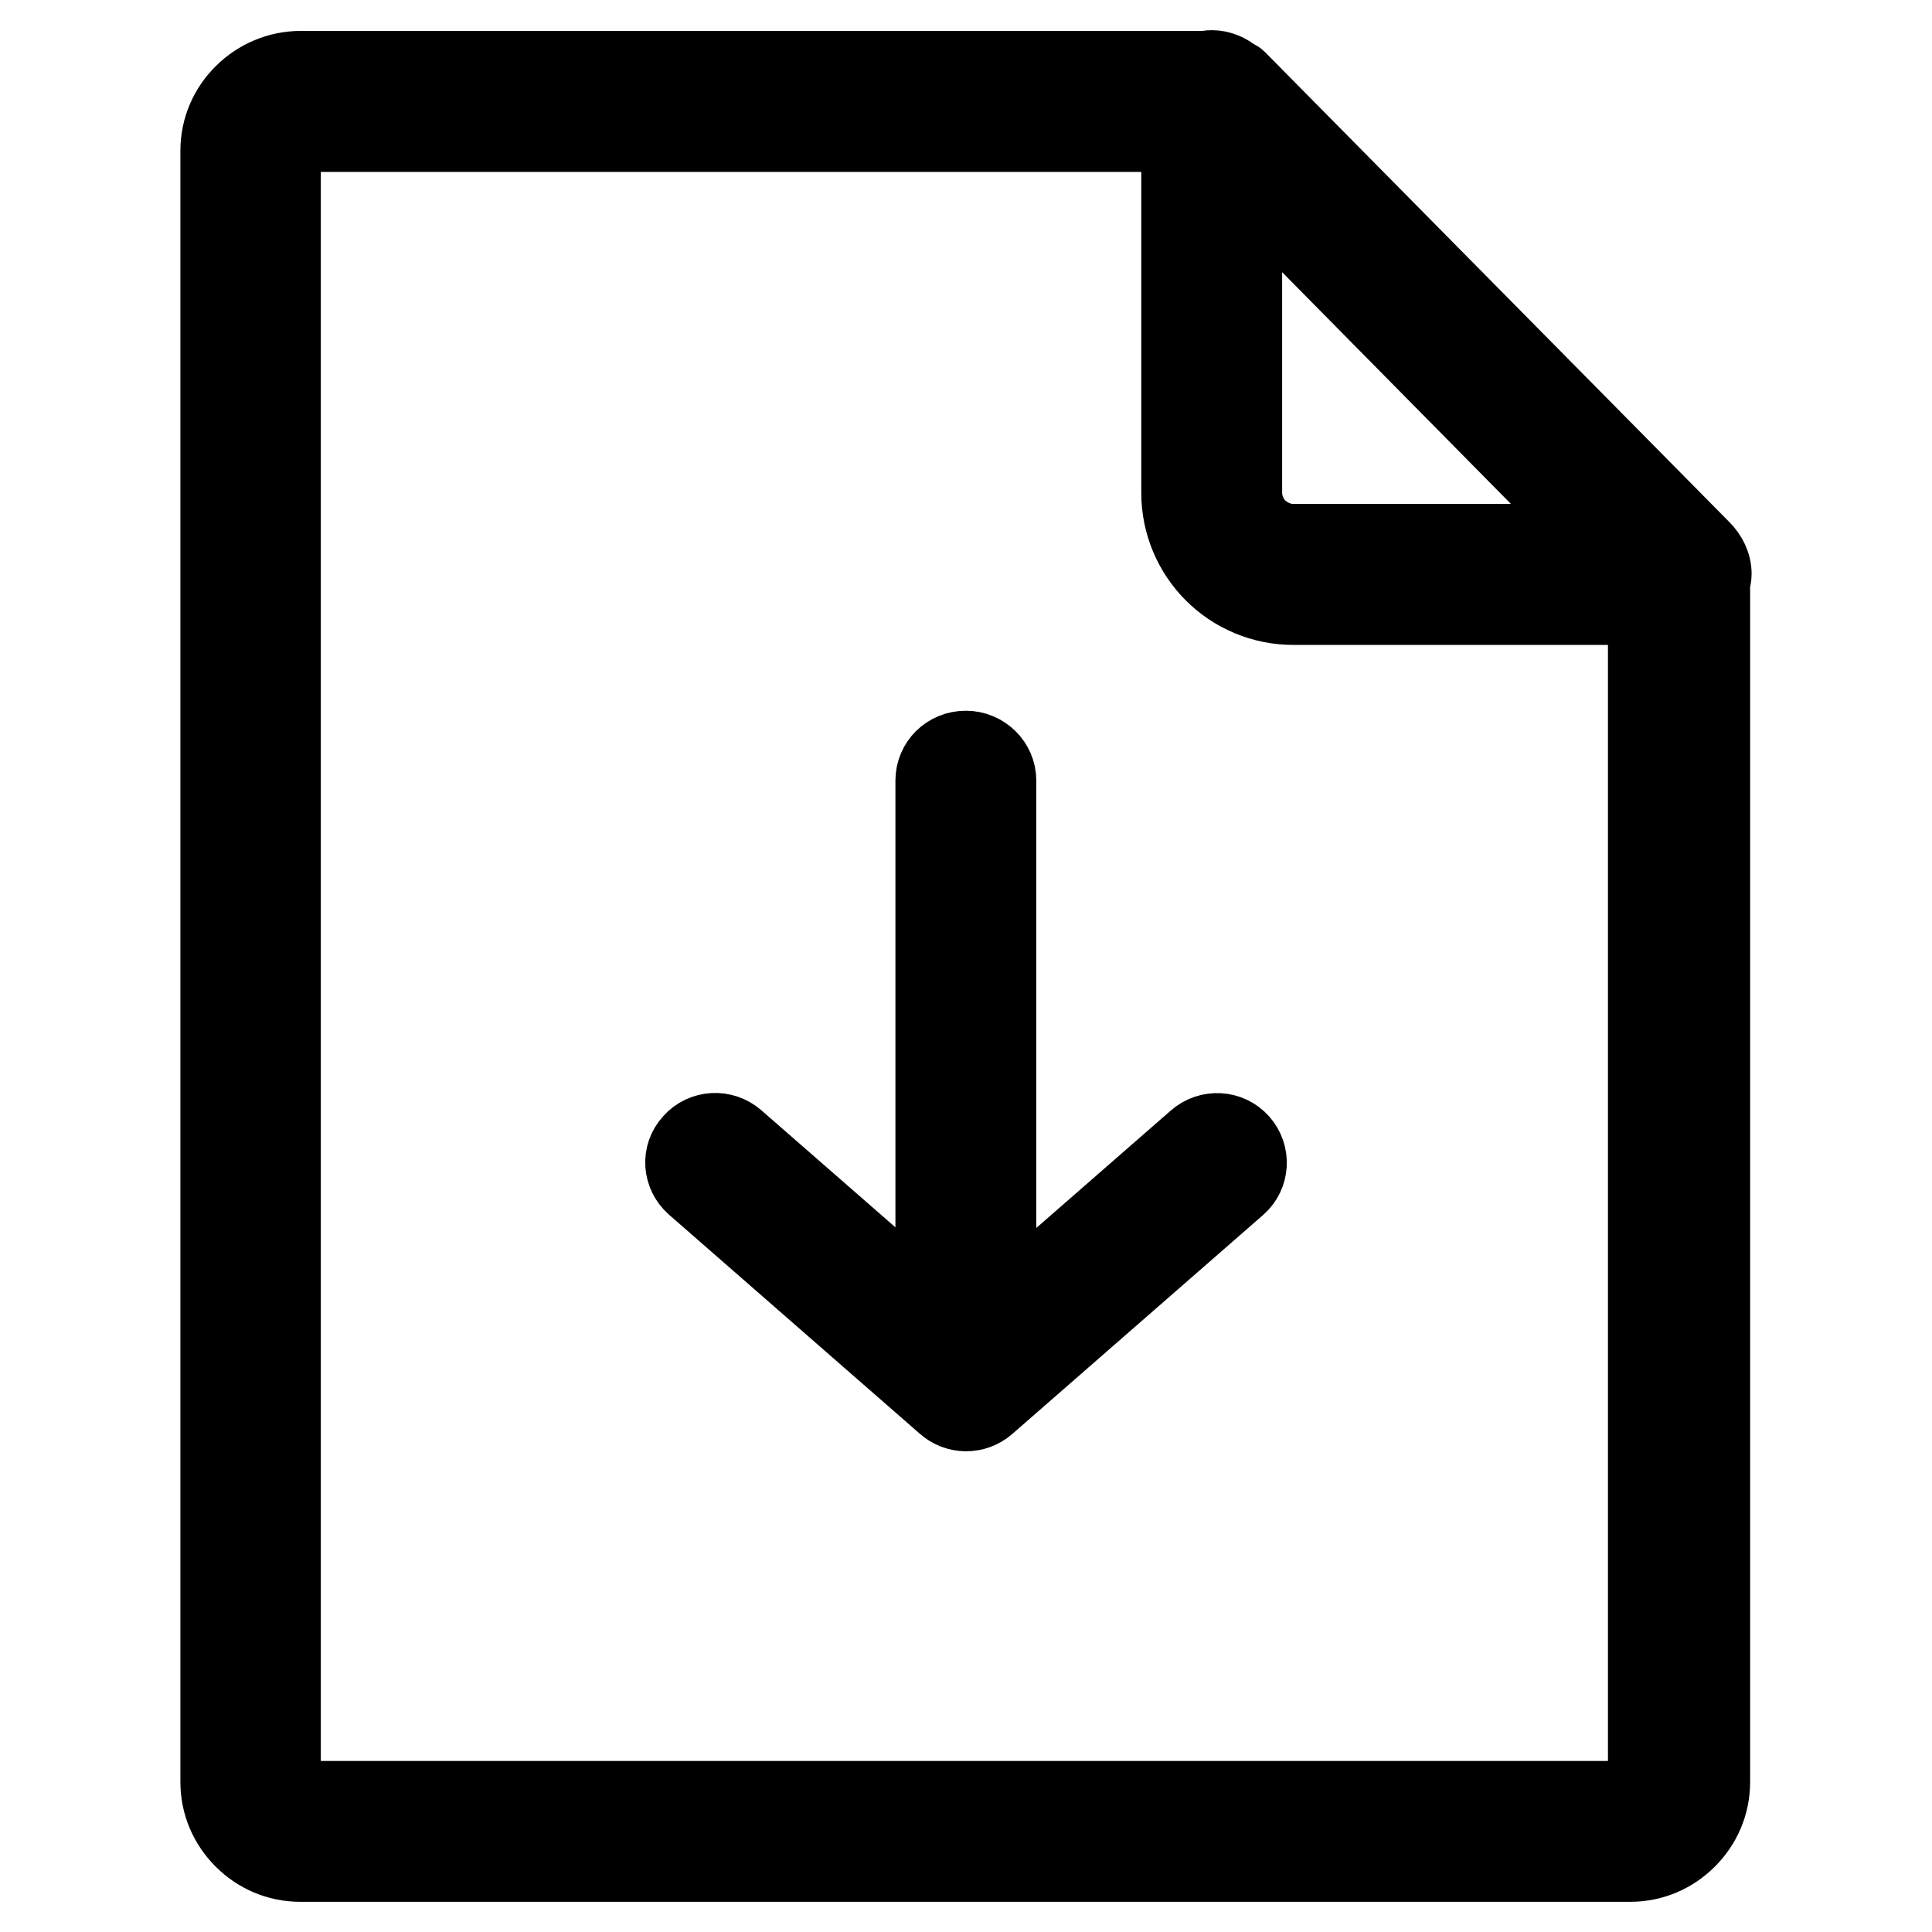
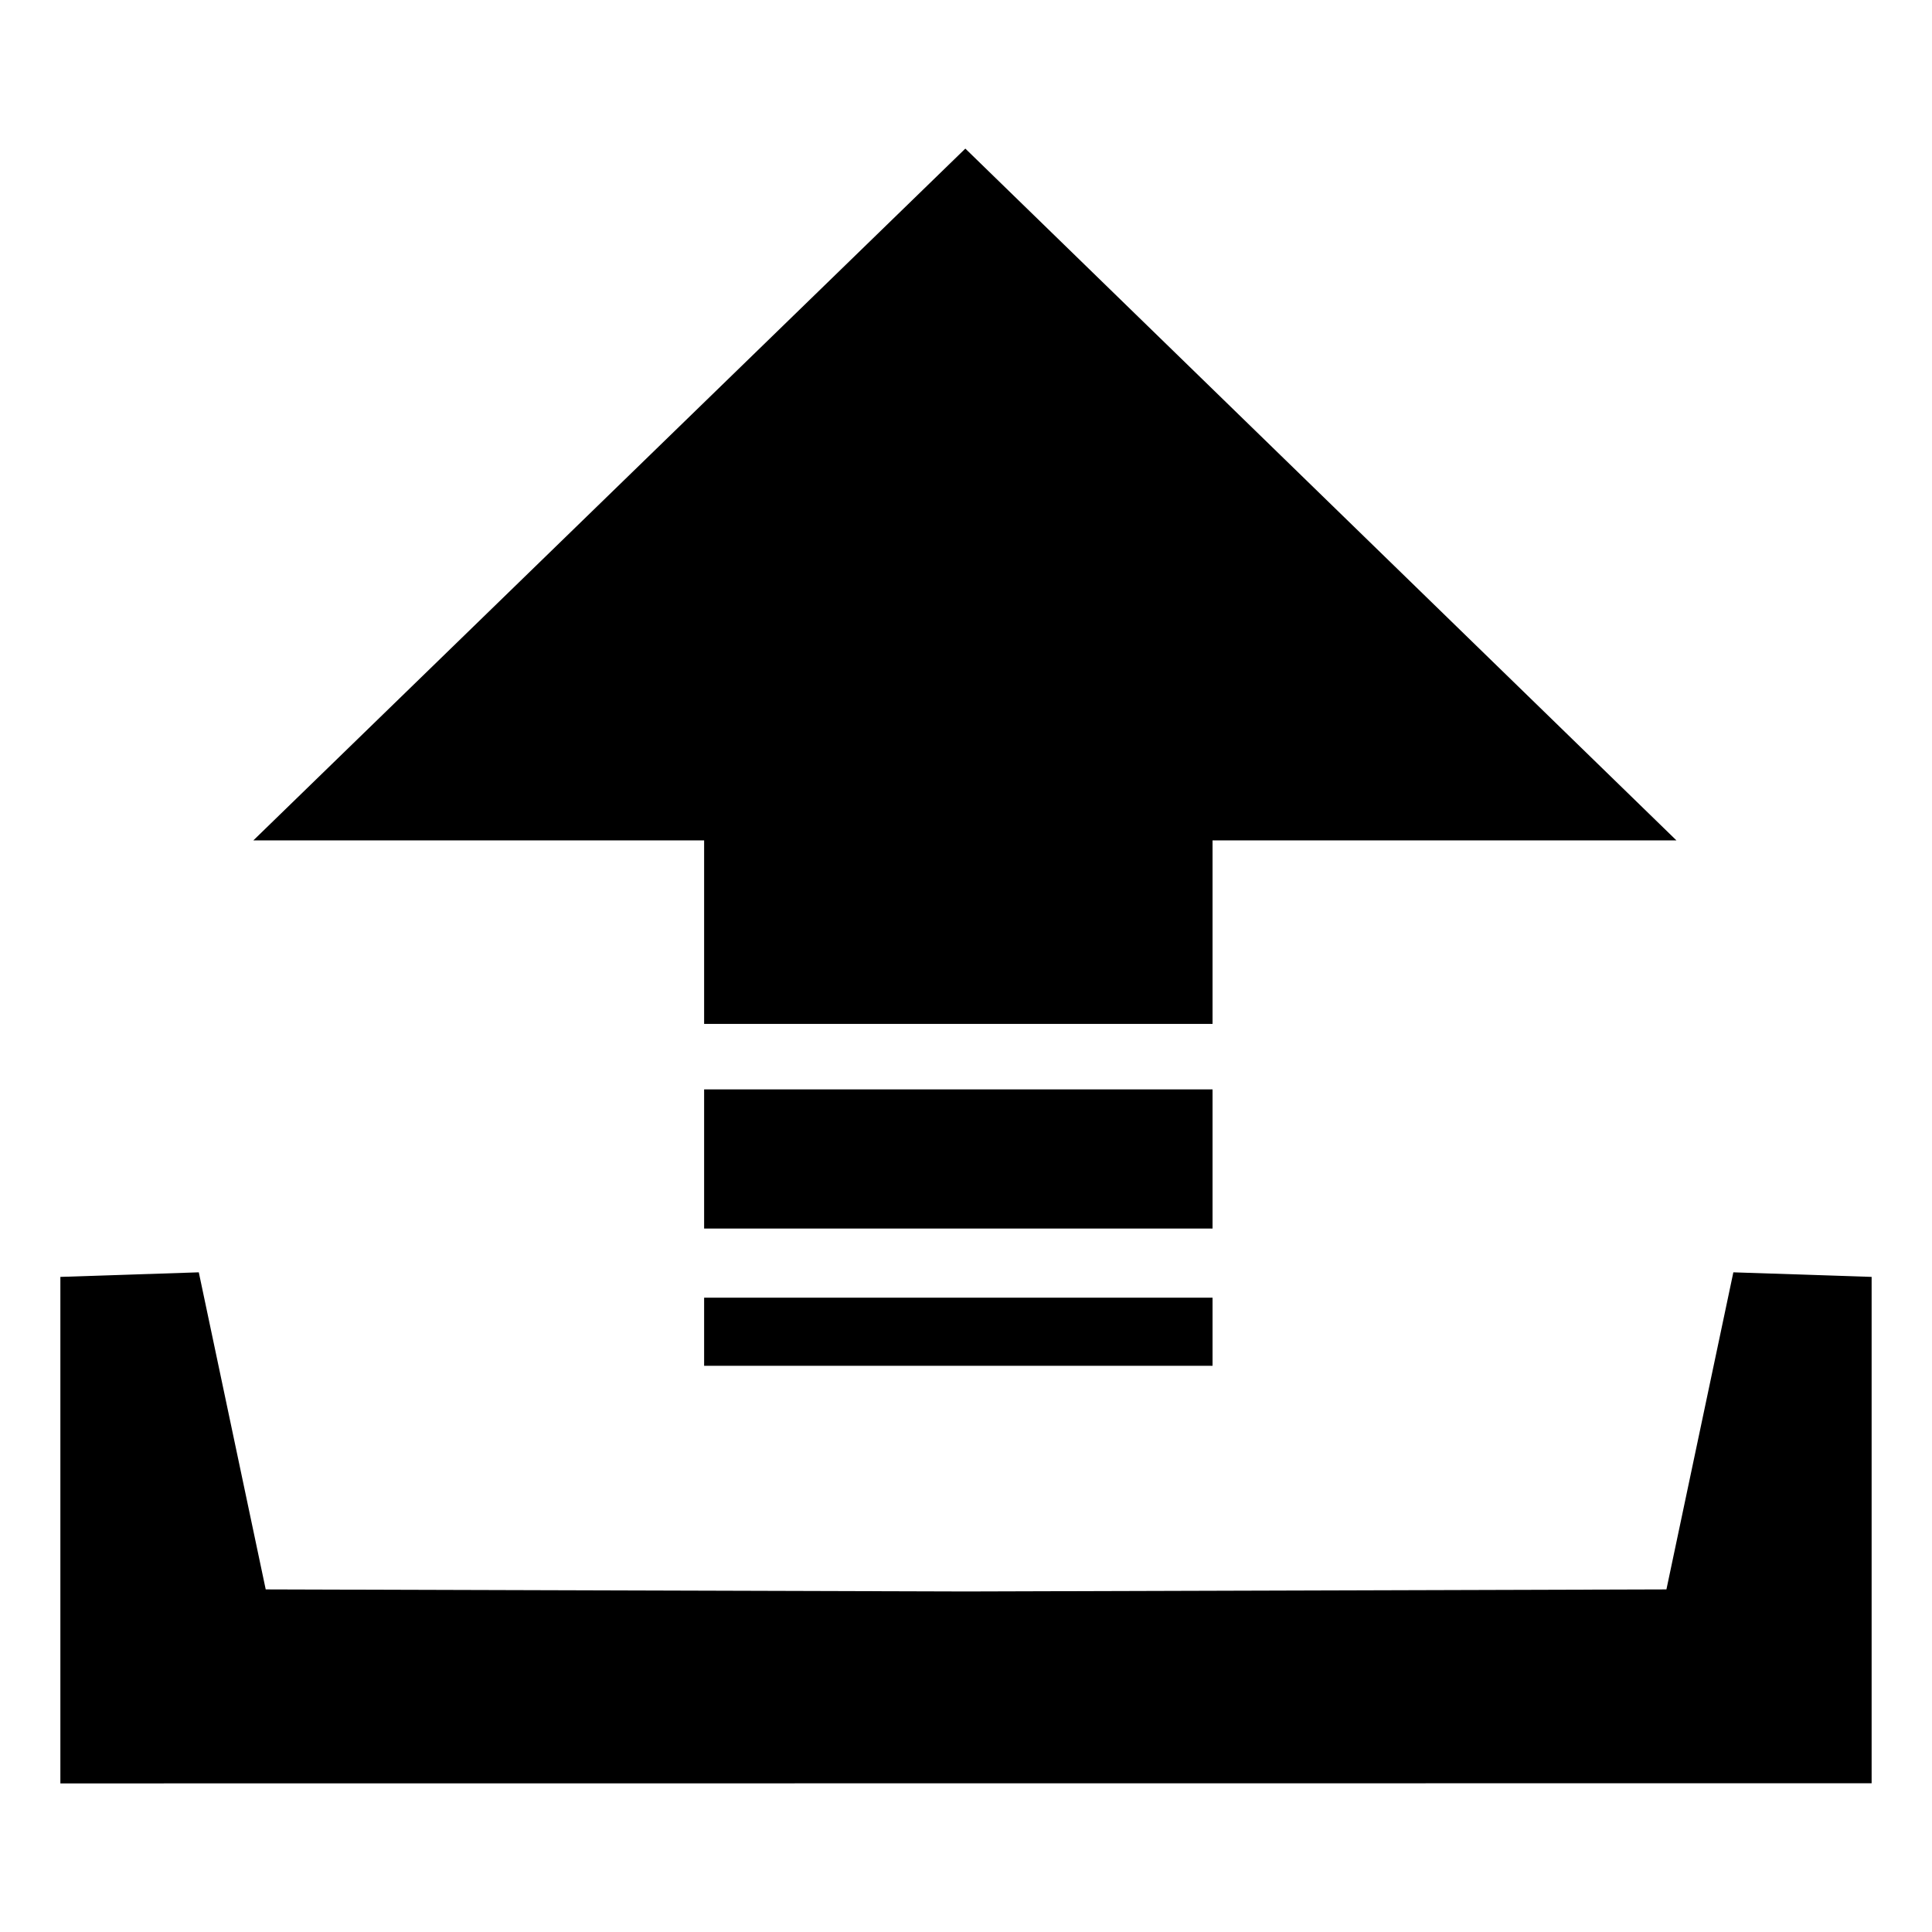
- <svg xmlns="http://www.w3.org/2000/svg" id="Layer_1" width="64" height="64" version="1.1" viewBox="0 0 64 64" xml:space="preserve">
-   <g id="g1" transform="matrix(.48828 0 0 .48828 6.9756 2)" stroke="#000" stroke-width="4.096">
-     <path id="path1" d="m69.78 0.72c-0.48-0.43-1.16-0.72-1.83-0.72-0.14 0-0.29 0-0.43 0.05h-61.42c-1.64 0-3.19 0.68-4.3 1.79-1.12 1.11-1.8 2.61-1.8 4.3v110.65c0 1.69 0.68 3.19 1.79 4.3s2.61 1.79 4.3 1.79h90.22c1.69 0 3.19-0.68 4.3-1.79s1.79-2.61 1.79-4.3v-81.27c0.05-0.24 0.1-0.43 0.1-0.68 0-0.82-0.39-1.55-0.92-2.08l-31.46-31.84c-0.1-0.1-0.15-0.14-0.24-0.19h-0.1zm-21.27 83.03v-34.89c0-1.49 1.2-2.69 2.73-2.69 1.49 0 2.73 1.2 2.73 2.69v34.86l12.52-10.93c1.11-0.98 2.82-0.89 3.8 0.22s0.89 2.79-0.22 3.77l-17.02 14.86c-1.05 0.92-2.6 0.89-3.61-0.03l-16.99-14.84c-1.11-0.98-1.24-2.66-0.22-3.77 0.98-1.11 2.69-1.2 3.8-0.22l12.52 10.93zm16.68-78.24v23.83c0 2.27 0.92 4.35 2.42 5.85s3.58 2.42 5.85 2.42h23.39v79.19c0 0.15-0.05 0.34-0.19 0.43-0.1 0.1-0.24 0.19-0.43 0.19h-90.18c-0.15 0-0.34-0.05-0.43-0.19-0.1-0.1-0.19-0.29-0.19-0.43v-110.66c0-0.19 0.05-0.34 0.19-0.43 0.1-0.1 0.24-0.19 0.43-0.19h59.14zm5.46 23.83v-19.96l22.47 22.76h-19.67c-0.77 0-1.45-0.34-1.98-0.82-0.48-0.49-0.82-1.21-0.82-1.98z" stroke="#000" stroke-width="4.096" />
+ <svg xmlns="http://www.w3.org/2000/svg" version="1.1" id="Layer_1" x="0px" y="0px" viewBox="0 0 64 64" xml:space="preserve" width="64" height="64">
+   <defs id="defs1" />
+   <style type="text/css" id="style1">.st0{fill-rule:evenodd;clip-rule:evenodd;}</style>
+   <g id="g1" transform="matrix(0.488321,0,0,0.488321,2,4.922601)" style="stroke-width:2.048">
+     <path class="st0" d="M 13.09,46.93 H 43.67 V 59.38 H 78.16 V 46.93 h 31.47 L 61.39,0 Z m 48.35,50.95 47.51,-0.14 4.54,-21.51 9.38,0.31 v 34.35 L 0,110.9 V 76.54 l 9.39,-0.31 4.54,21.51 z M 43.67,82.57 H 78.16 V 77.95 H 43.67 Z m 0,-9.31 H 78.16 V 63.82 H 43.67 Z" id="path1" style="stroke-width:2.048" />
  </g>
</svg>
